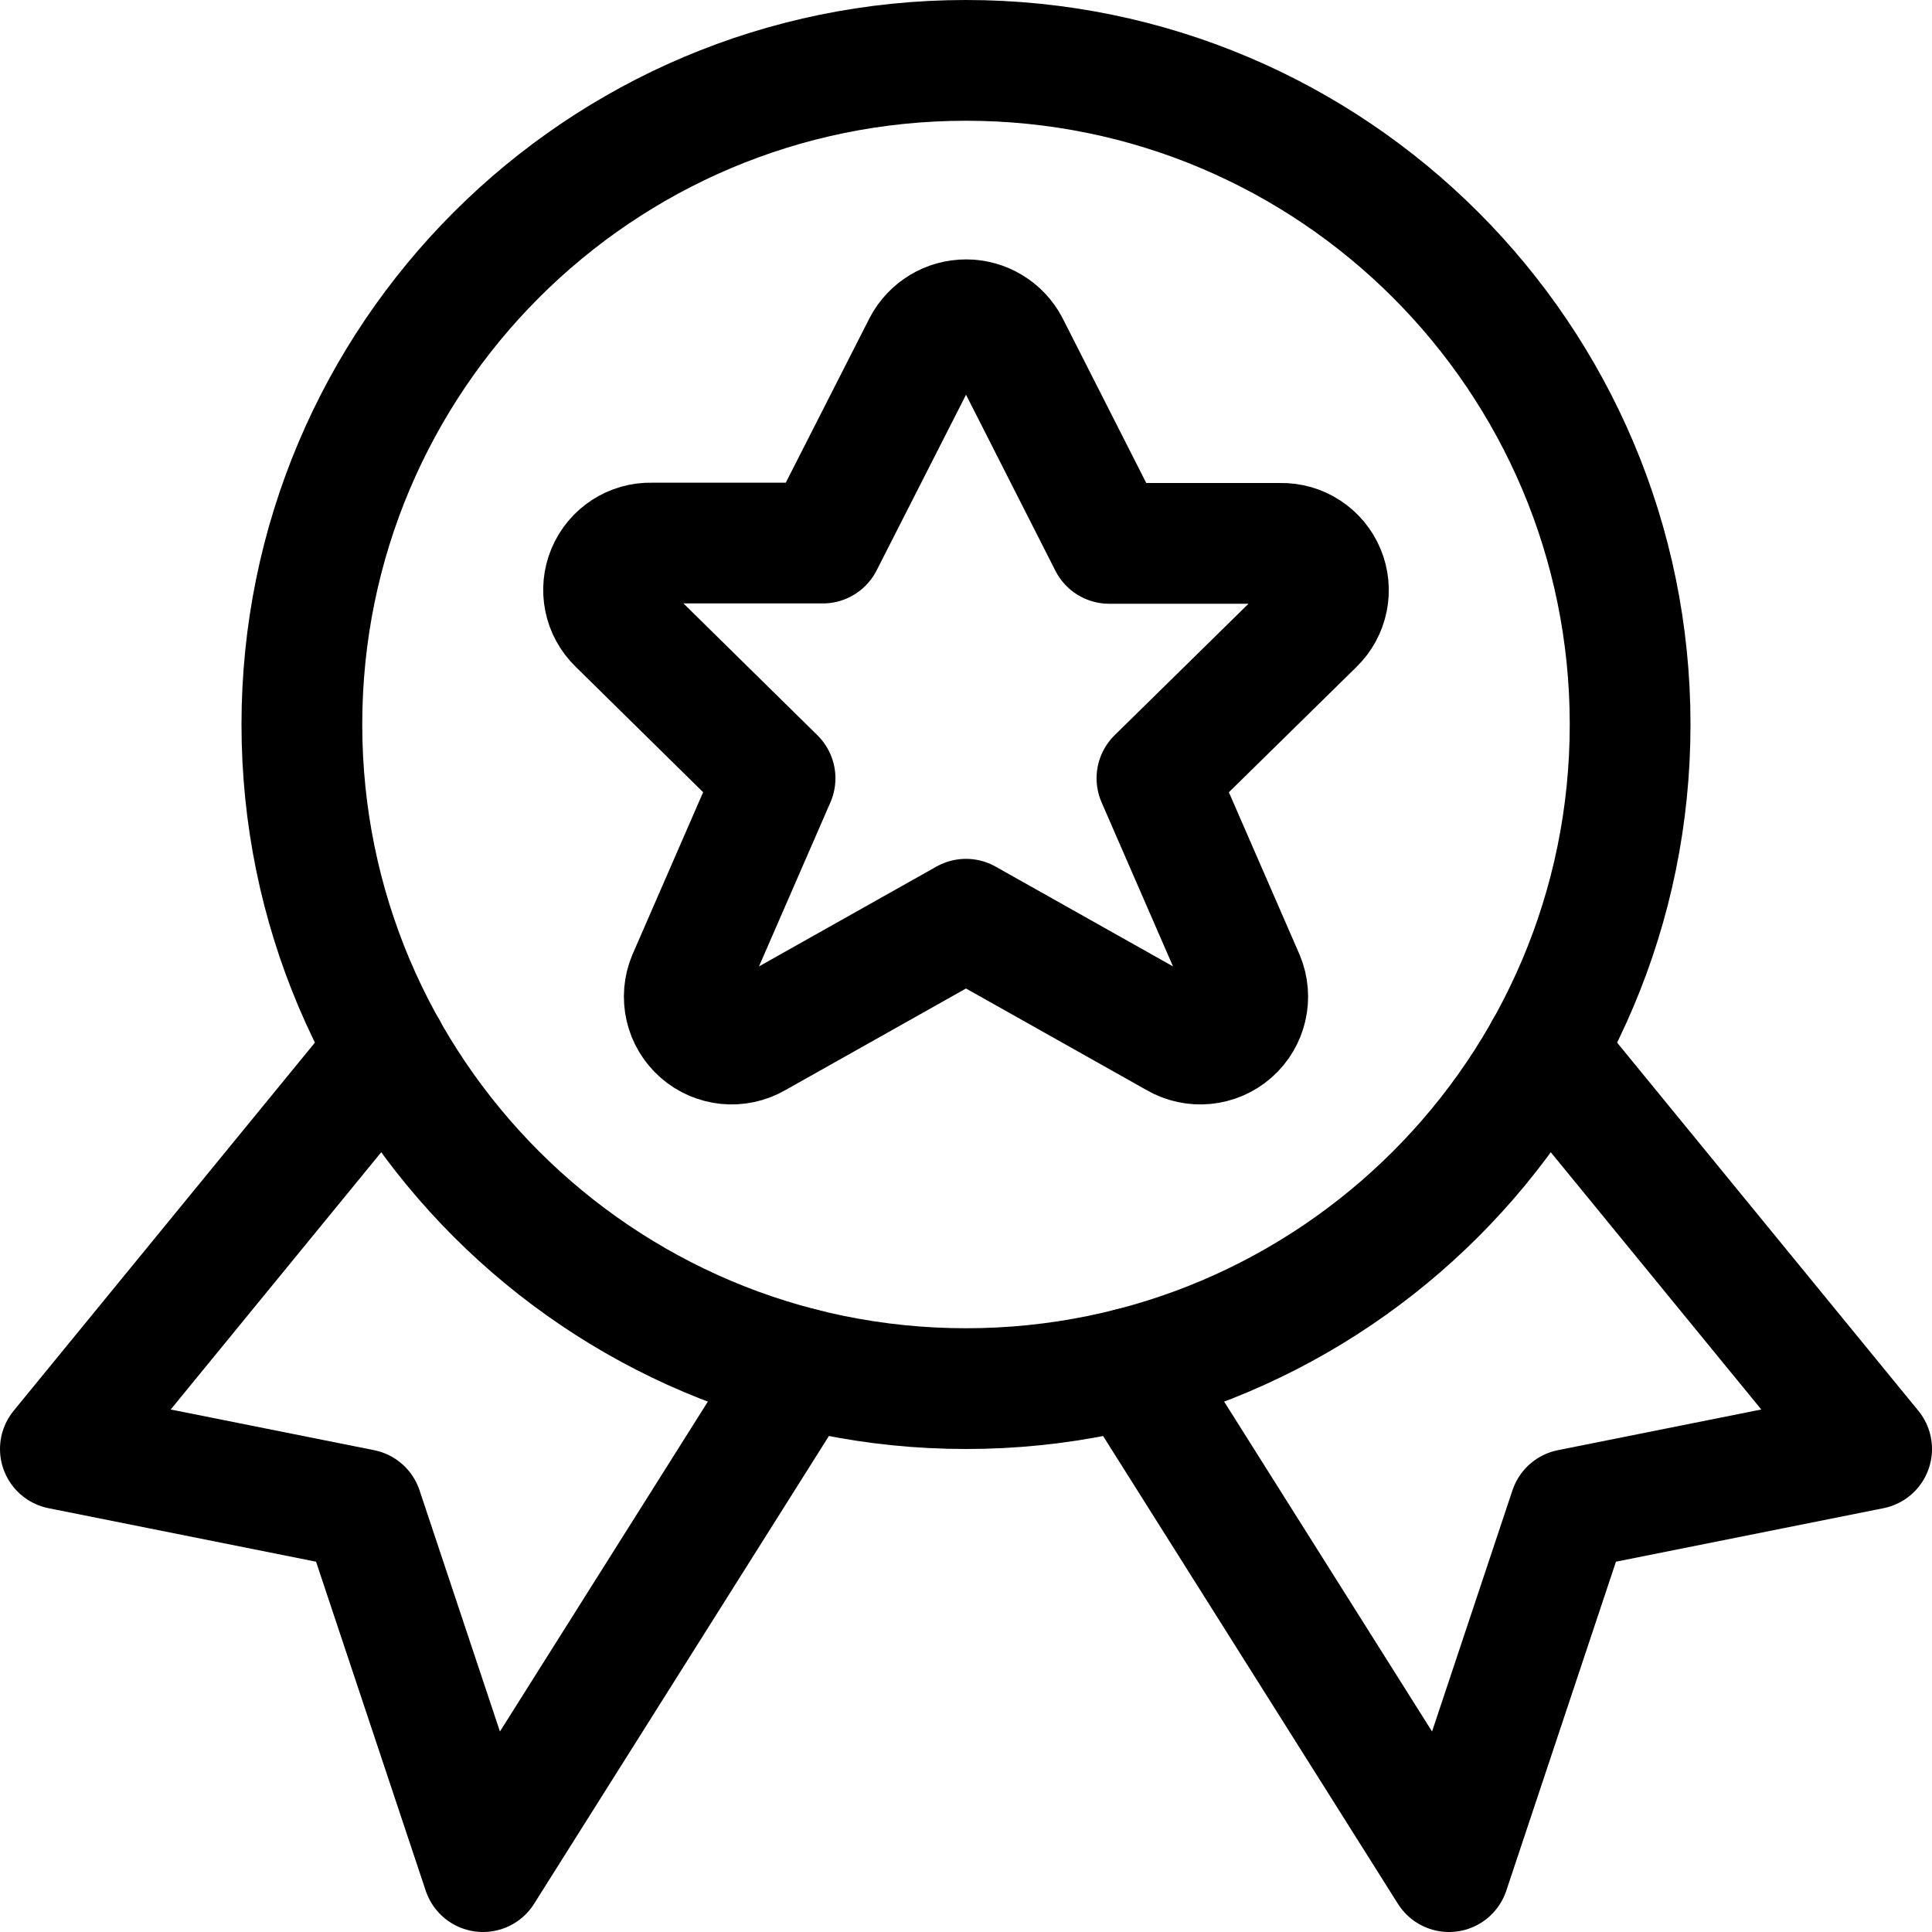
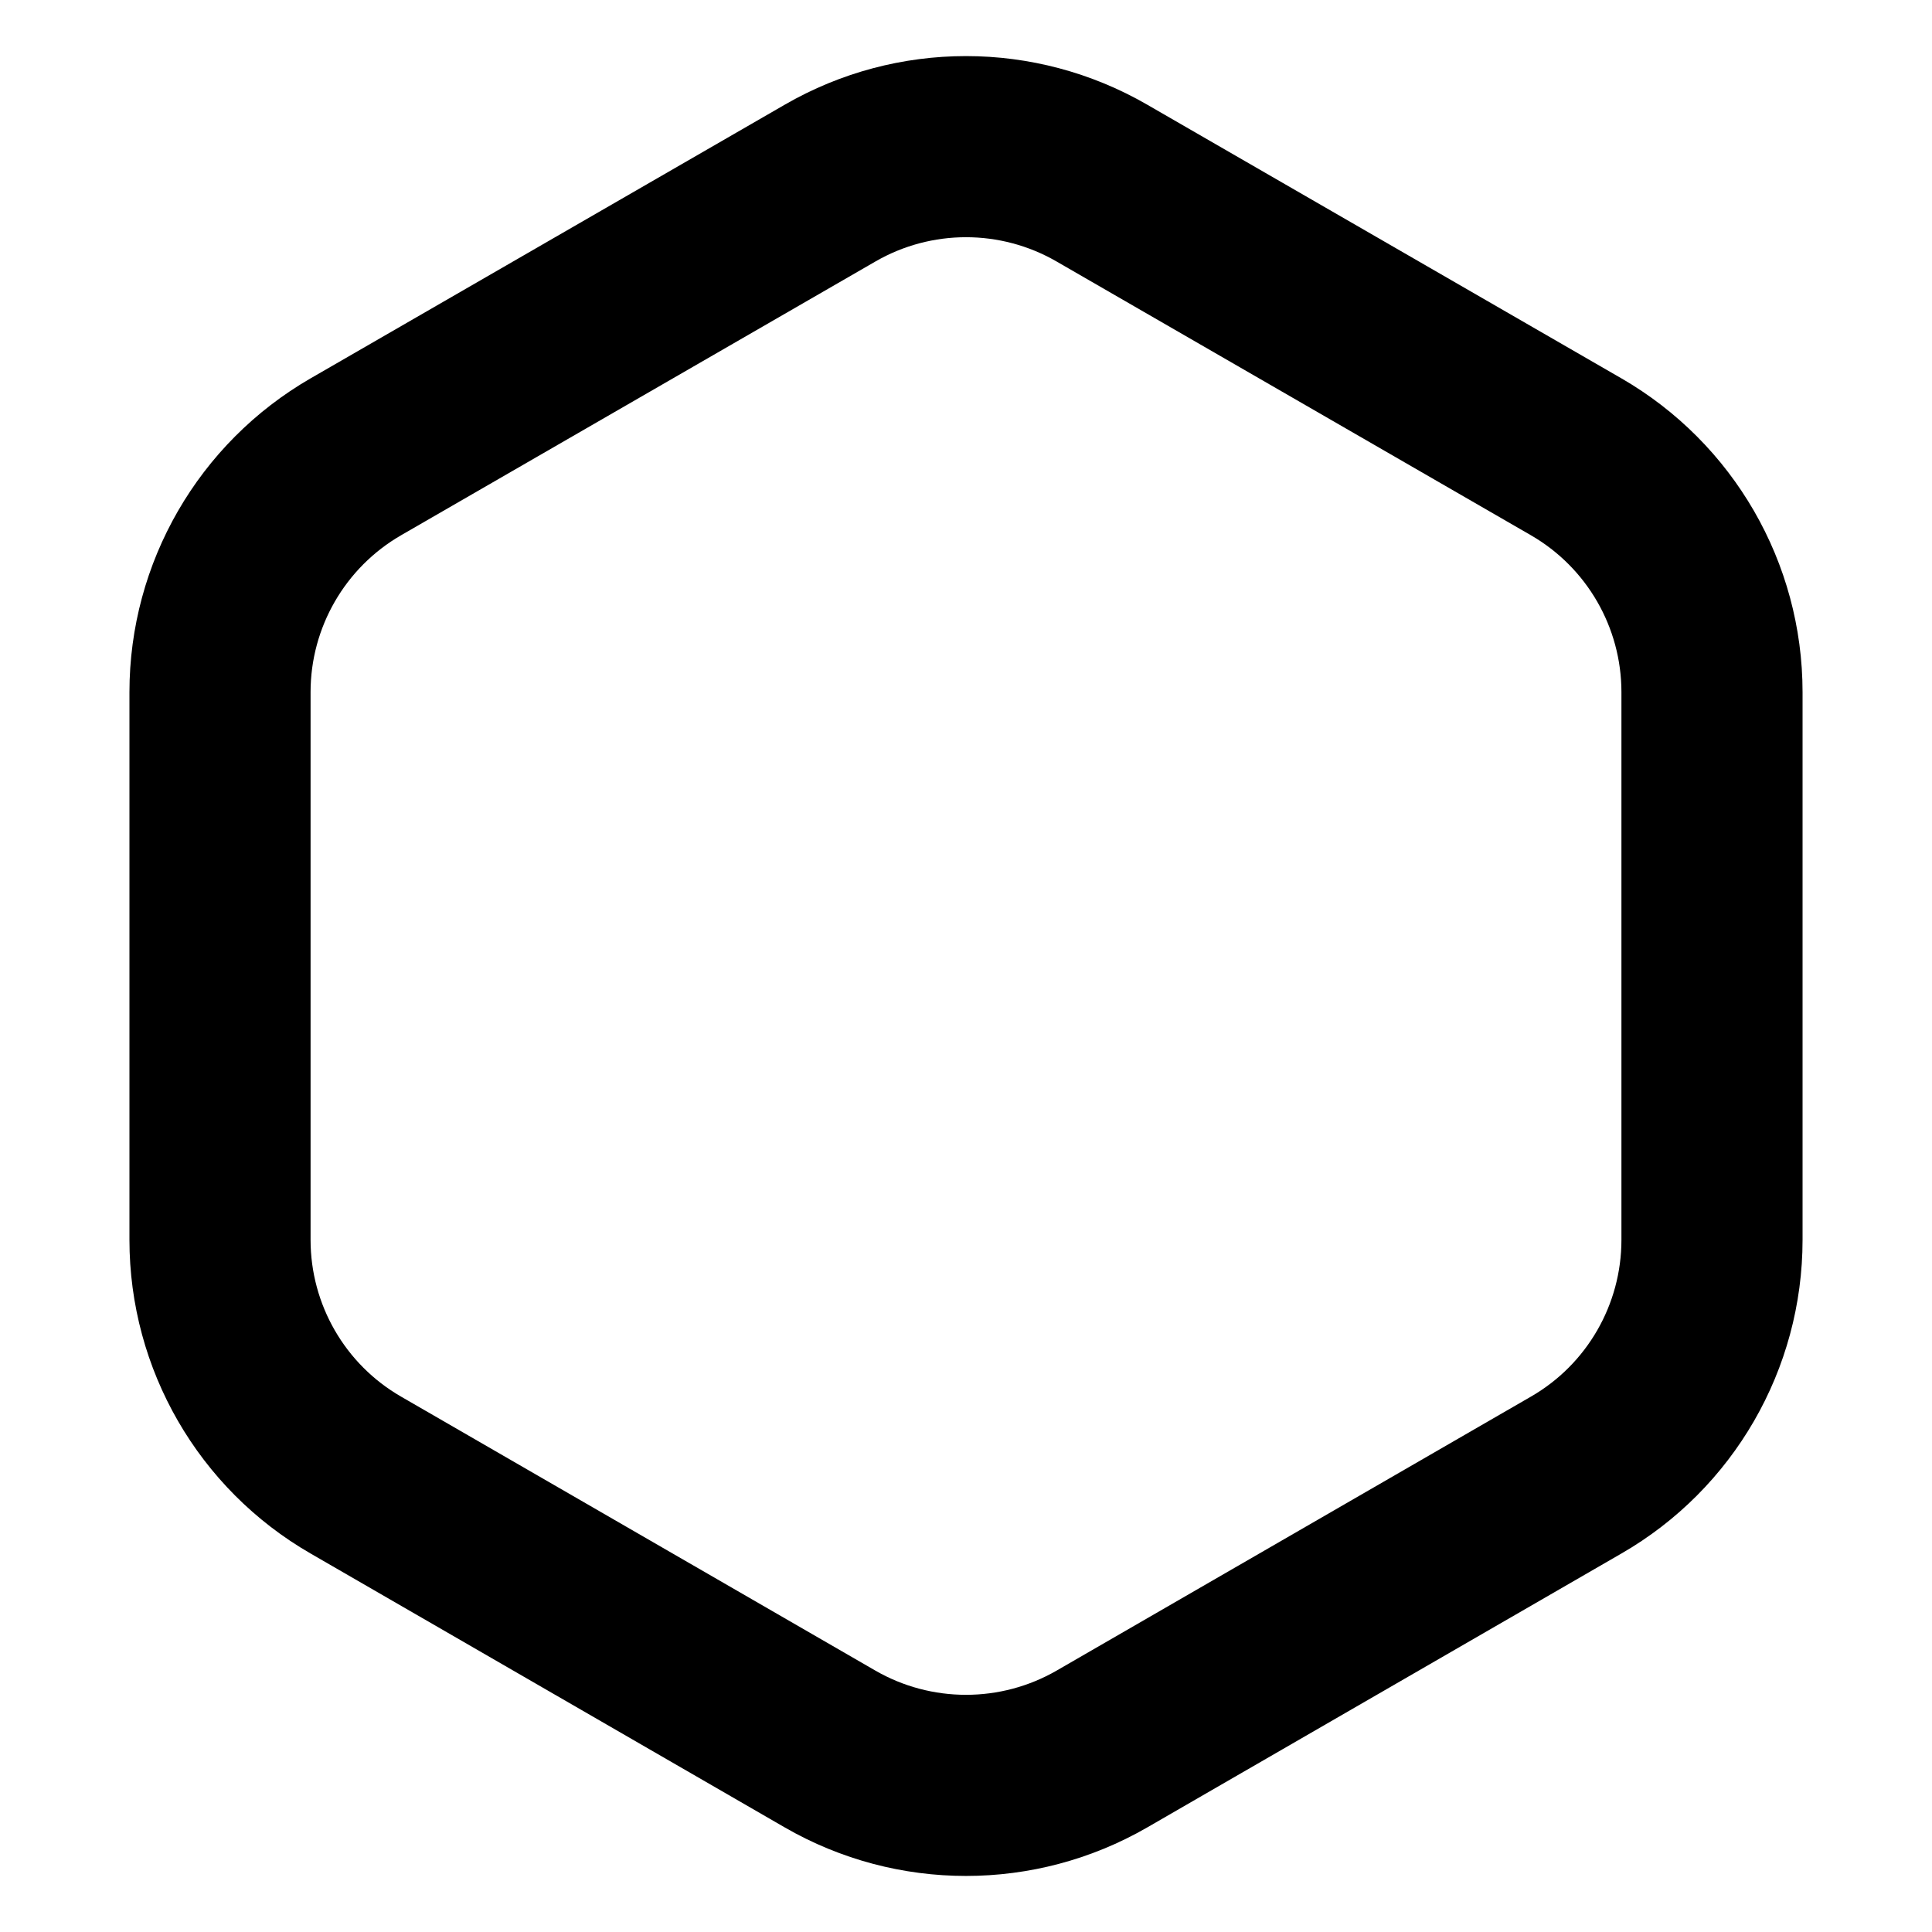
- <svg xmlns="http://www.w3.org/2000/svg" id="badges" viewBox="0 0 24 24">
-   <defs>
-     <style>
-       .a {
-         fill:none;
-         stroke:currentColor;
-         stroke-linecap:round;
-         stroke-linejoin:round;
-         stroke-width:1.5px;
-       }
-     </style>
-   </defs>
-   <polyline class="a" points="4.807 13.042 0.75 18 4.5 18.75 6 23.25 9.944 16.992" />
-   <polyline class="a" points="19.193 13.042 23.25 18 19.5 18.75 18 23.25 14.056 16.992" />
-   <circle class="a" cx="12" cy="9" r="8.25" />
-   <path class="a" d="M12.531,4.292,13.779,6.75h2.127a.582.582,0,0,1,.419,1L14.372,9.668l1.082,2.485a.589.589,0,0,1-.839.737L12,11.419,9.385,12.89a.589.589,0,0,1-.839-.737L9.628,9.668,7.675,7.746a.582.582,0,0,1,.419-1h2.127L11.47,4.292A.6.6,0,0,1,12.531,4.292Z" />
+ <svg xmlns="http://www.w3.org/2000/svg" viewBox="0 0 16 16" fill="none">
+   <path d="M6.875 1.516C7.571 1.114 8.429 1.114 9.125 1.516L13.053 3.783C13.749 4.185 14.178 4.928 14.178 5.732V10.268C14.178 11.072 13.749 11.815 13.053 12.216L9.125 14.485C8.429 14.886 7.571 14.886 6.875 14.485L2.947 12.216C2.251 11.815 1.822 11.072 1.822 10.268V5.732C1.822 4.928 2.251 4.185 2.947 3.783L6.875 1.516Z" stroke="#000000" stroke-width="1.5" />
</svg>
